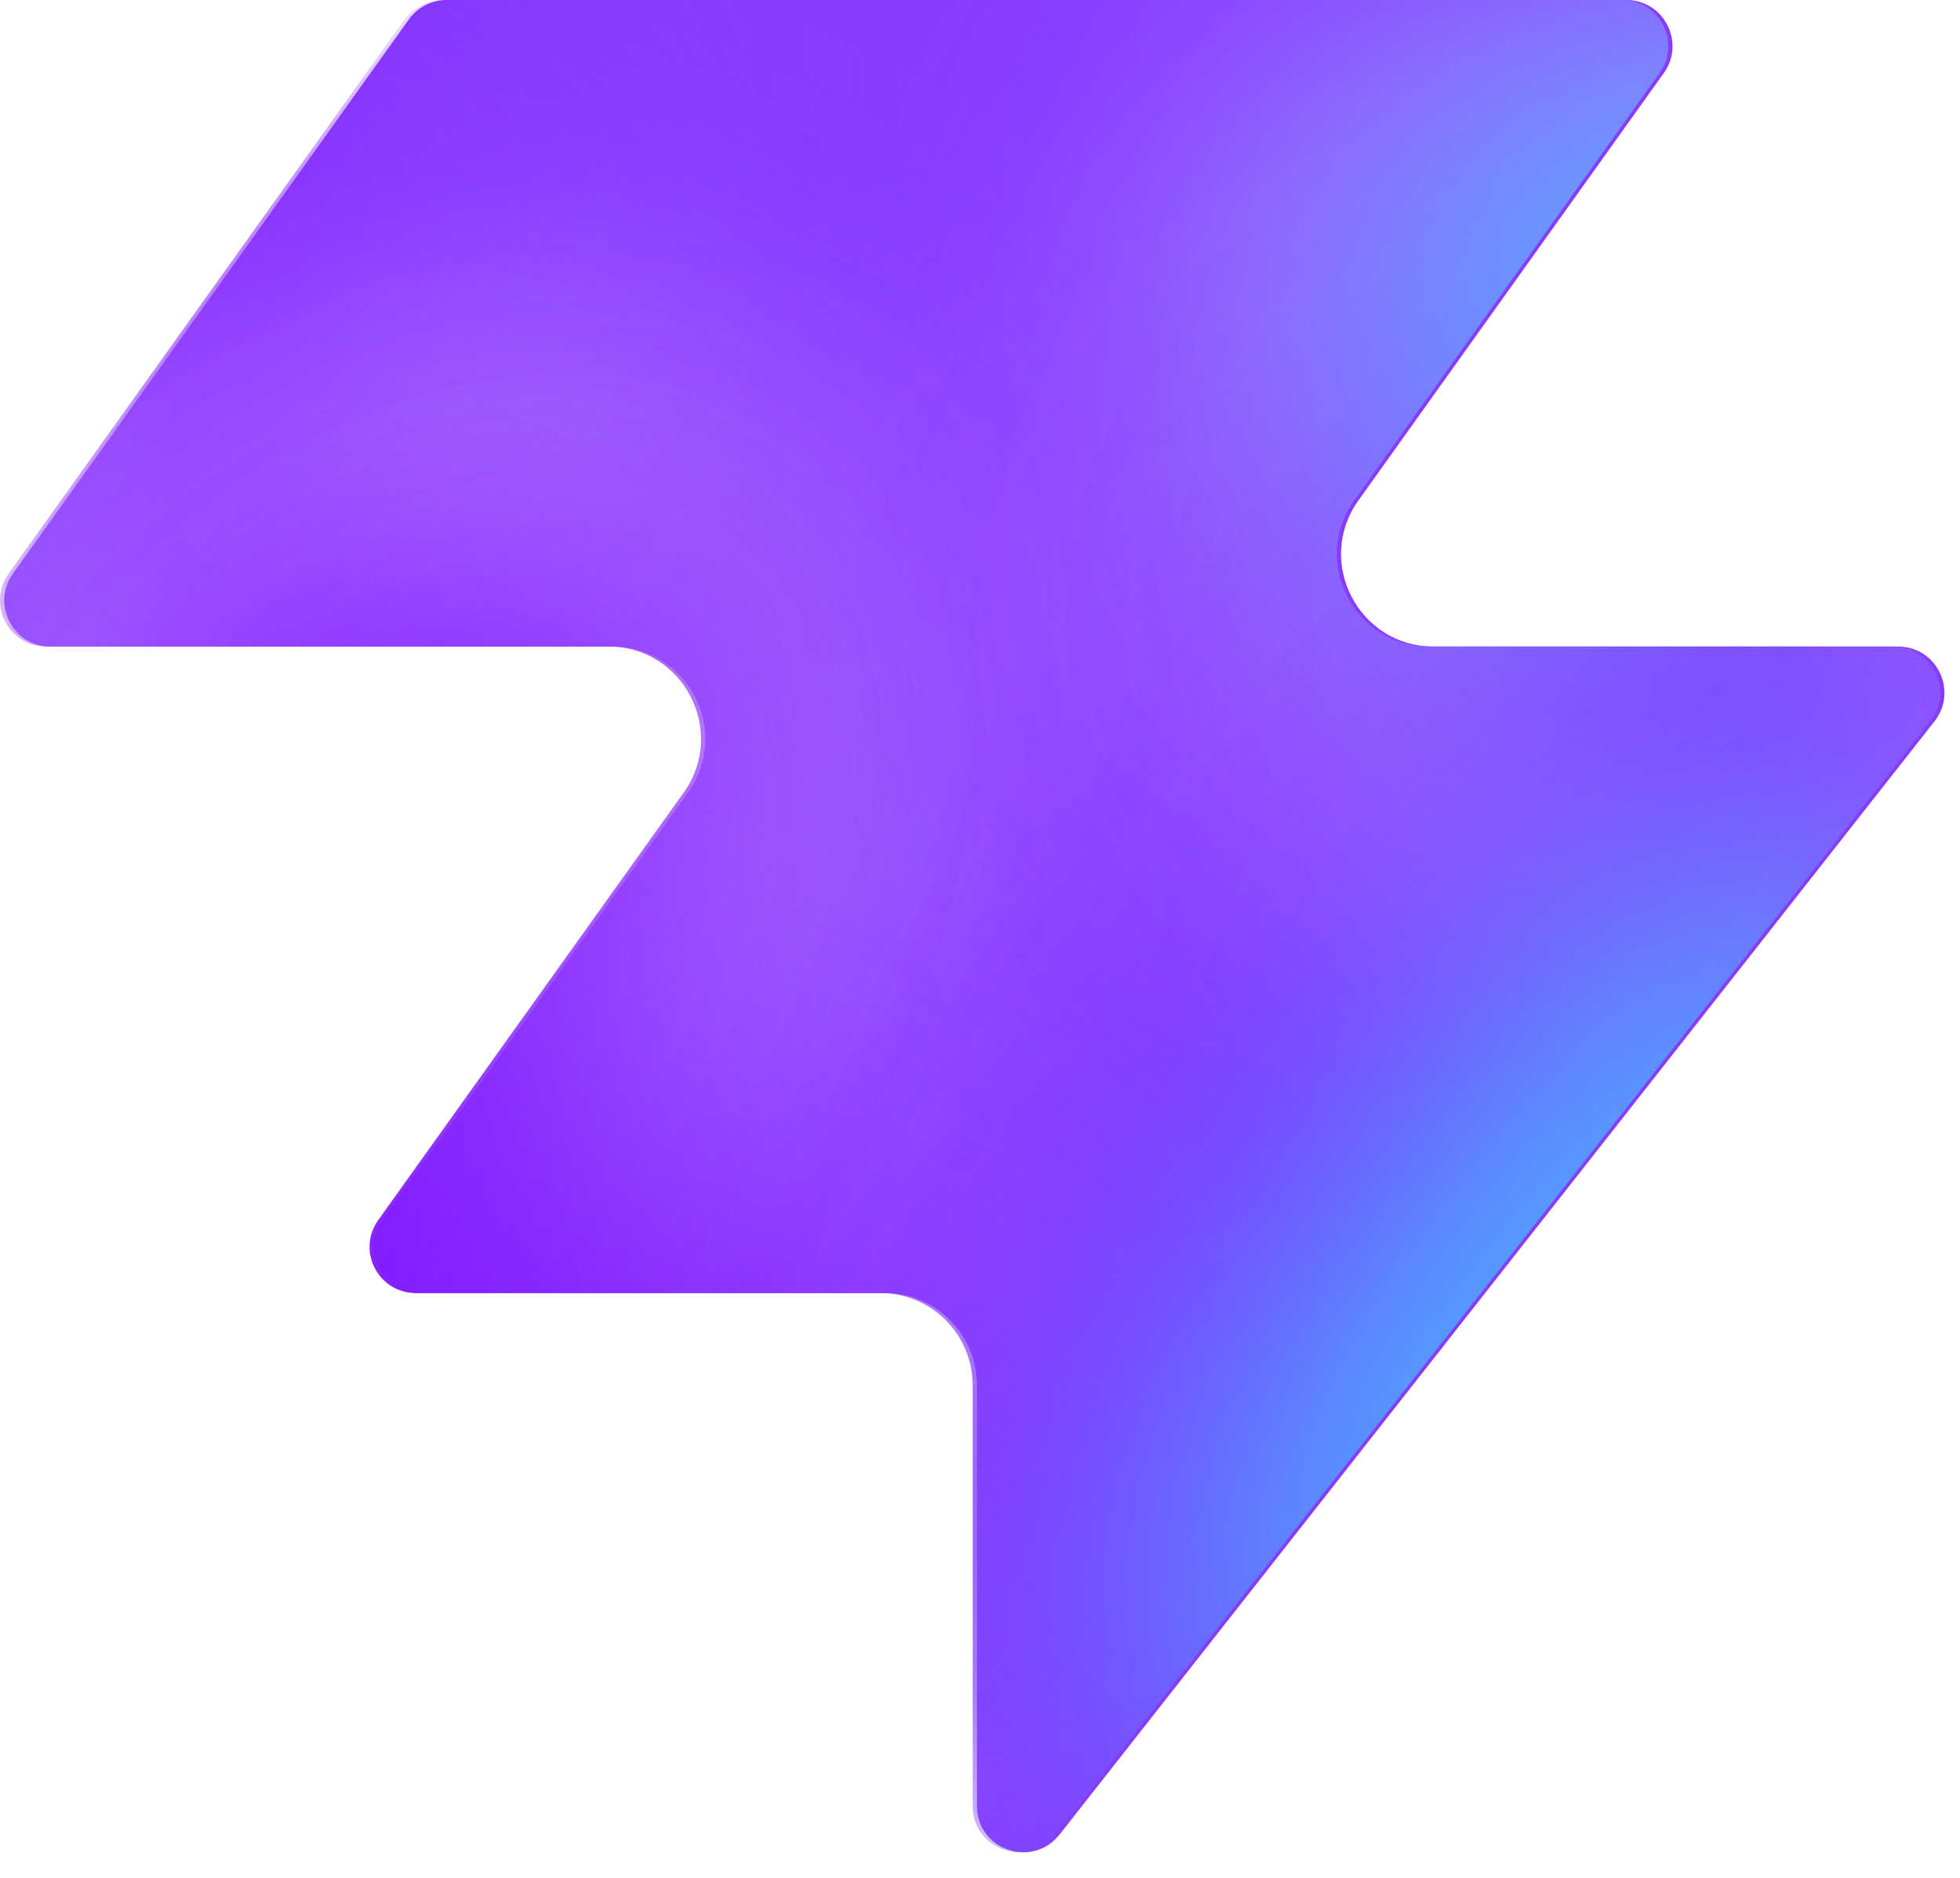
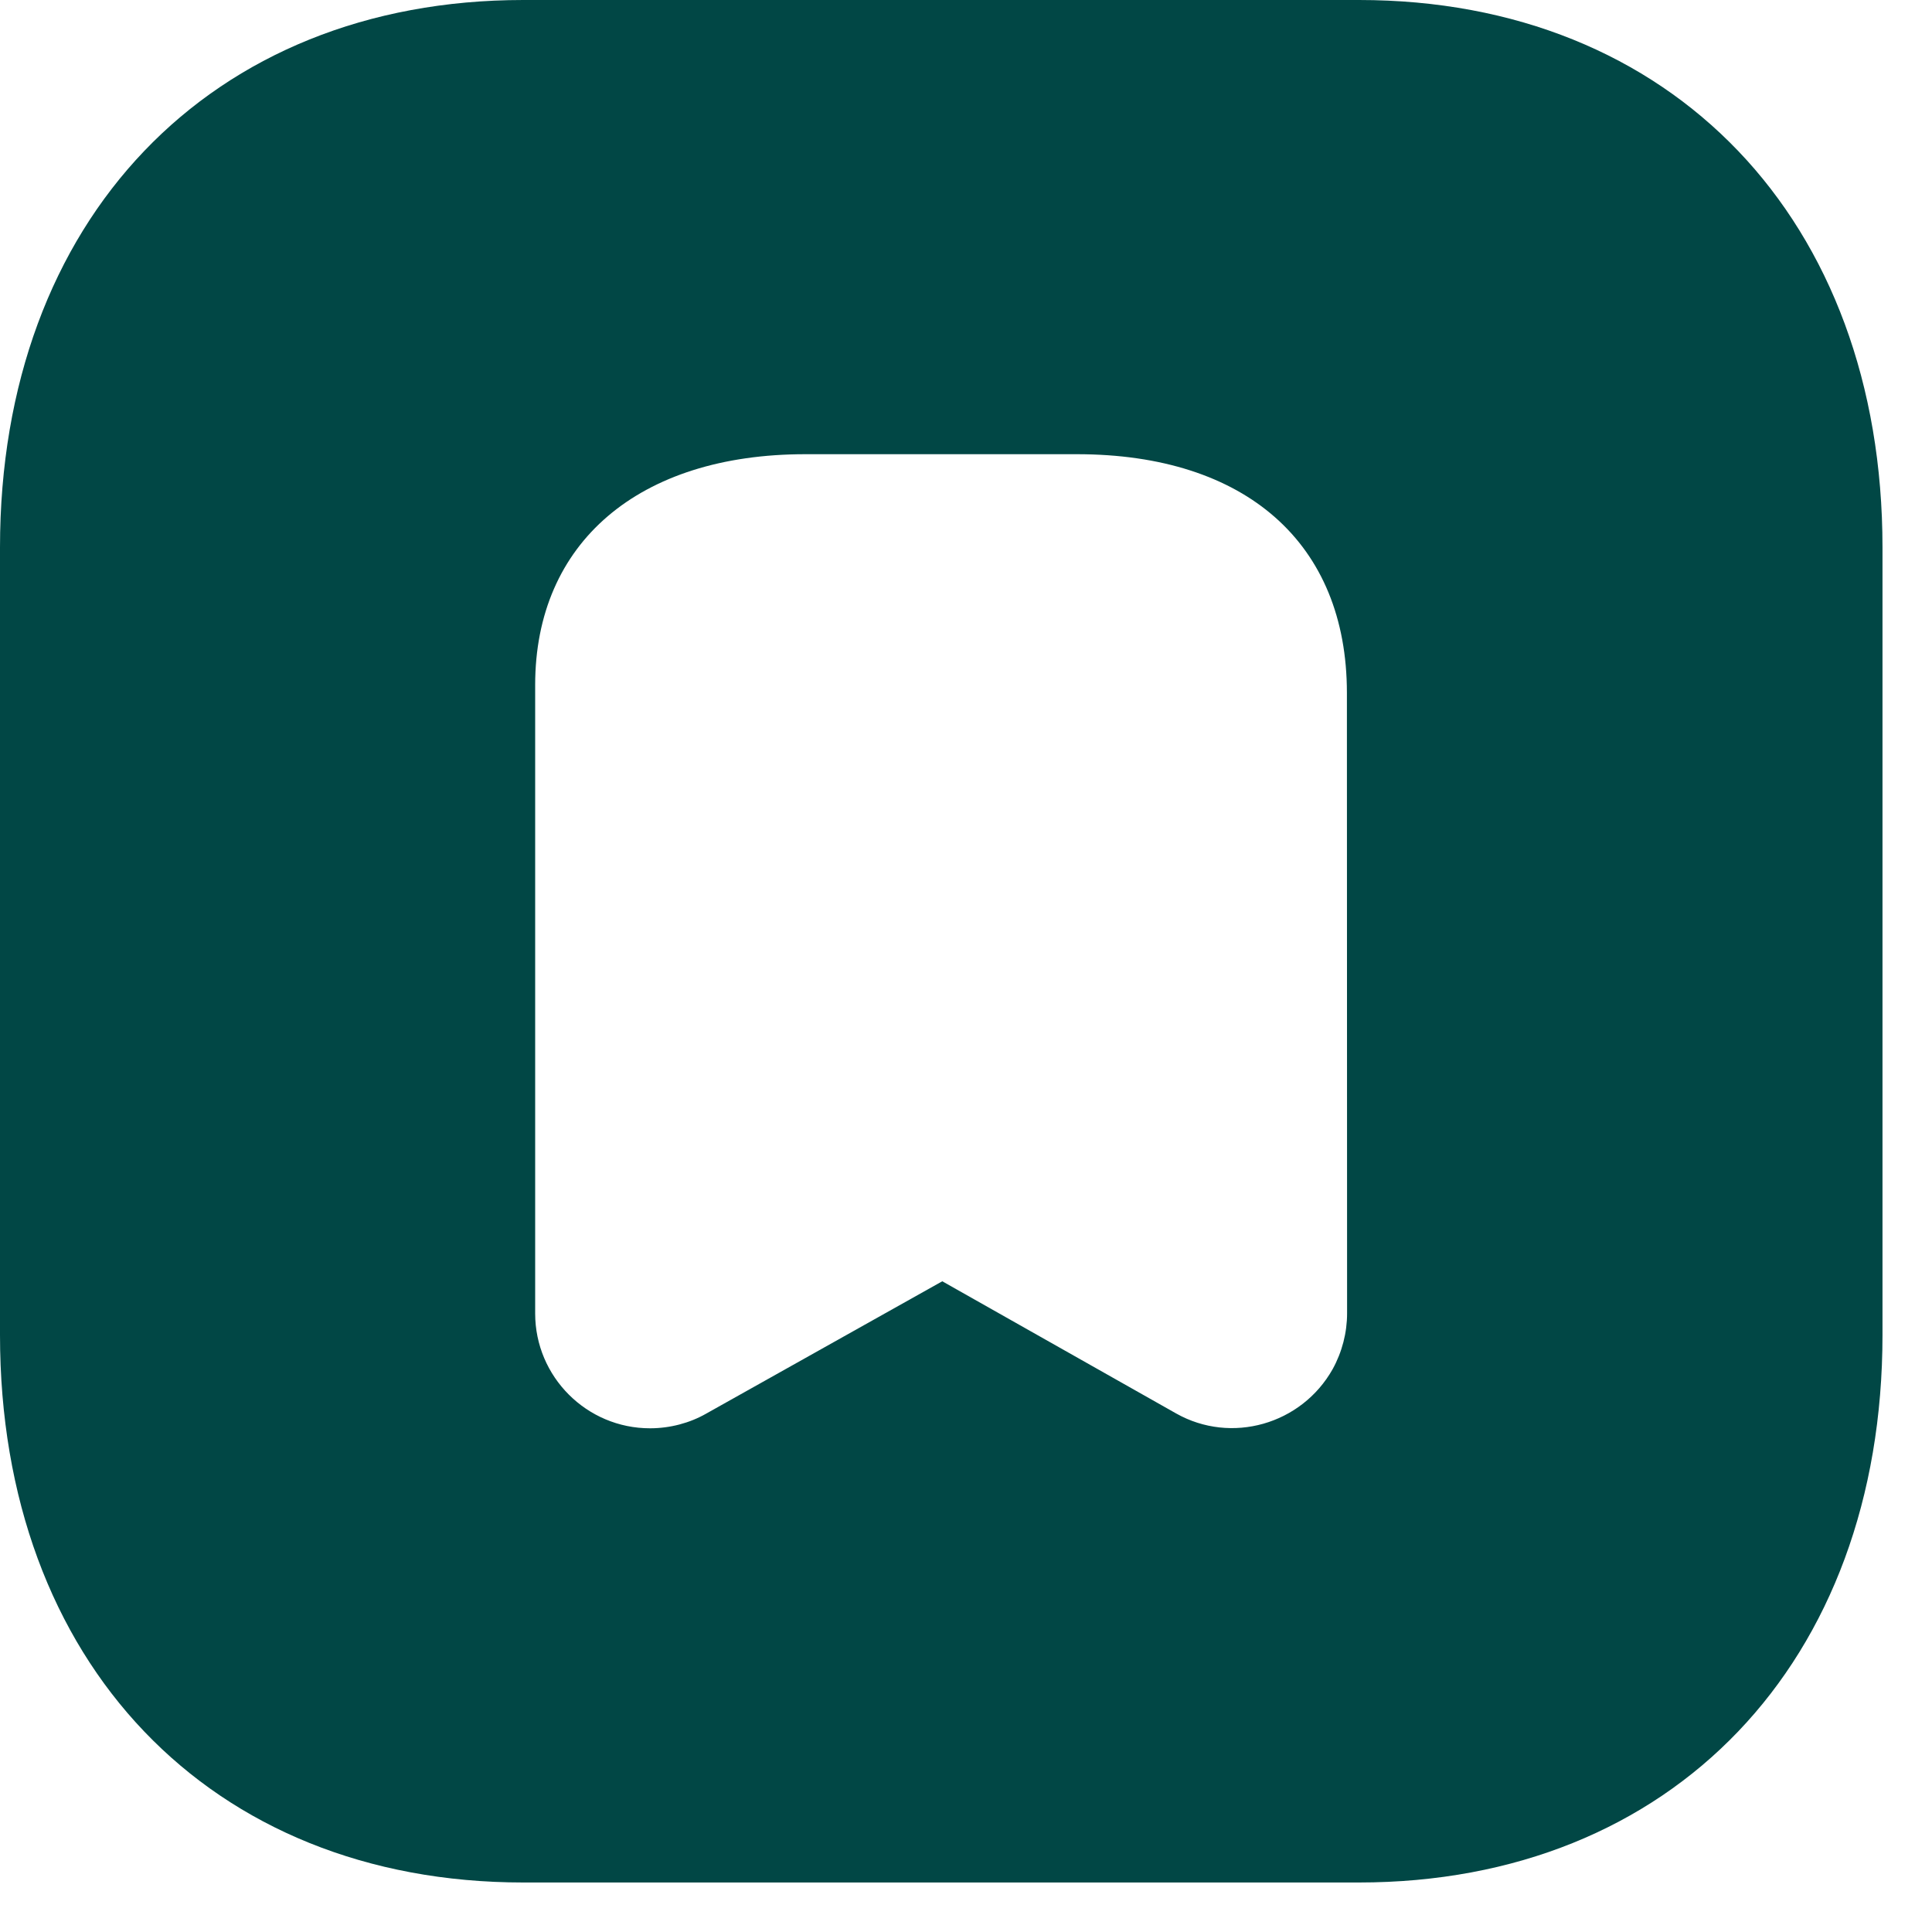
- <svg xmlns="http://www.w3.org/2000/svg" width="48" height="46" fill="none" viewBox="0 0 48 46">
-   <path fill="#863bff" d="M25.946 44.938c-.664.845-2.021.375-2.021-.698V33.937a2.26 2.26 0 0 0-2.262-2.262H10.287c-.92 0-1.456-1.04-.92-1.788l7.48-10.471c1.07-1.497 0-3.578-1.842-3.578H1.237c-.92 0-1.456-1.04-.92-1.788L10.013.474c.214-.297.556-.474.92-.474h28.894c.92 0 1.456 1.04.92 1.788l-7.48 10.471c-1.07 1.498 0 3.579 1.842 3.579h11.377c.943 0 1.473 1.088.89 1.83L25.947 44.94z" style="fill:#863bff;fill:color(display-p3 .525 .23 1);fill-opacity:1" />
-   <mask id="a" width="48" height="46" x="0" y="0" maskUnits="userSpaceOnUse" style="mask-type:alpha">
-     <path fill="#000" d="M25.842 44.938c-.664.844-2.021.375-2.021-.698V33.937a2.26 2.26 0 0 0-2.262-2.262H10.183c-.92 0-1.456-1.04-.92-1.788l7.48-10.471c1.07-1.498 0-3.579-1.842-3.579H1.133c-.92 0-1.456-1.04-.92-1.787L9.91.473c.214-.297.556-.474.92-.474h28.894c.92 0 1.456 1.04.92 1.788l-7.48 10.471c-1.07 1.498 0 3.578 1.842 3.578h11.377c.943 0 1.473 1.088.89 1.832L25.843 44.94z" style="fill:#000;fill-opacity:1" />
-   </mask>
-   <g mask="url(#a)">
-     <g filter="url(#b)">
-       <ellipse cx="5.508" cy="14.704" fill="#ede6ff" rx="5.508" ry="14.704" style="fill:#ede6ff;fill:color(display-p3 .927 .903 1);fill-opacity:1" transform="matrix(.00324 1 1 -.00324 -4.47 31.516)" />
-     </g>
-     <g filter="url(#c)">
-       <ellipse cx="10.399" cy="29.851" fill="#ede6ff" rx="10.399" ry="29.851" style="fill:#ede6ff;fill:color(display-p3 .927 .903 1);fill-opacity:1" transform="matrix(.00324 1 1 -.00324 -39.328 7.883)" />
-     </g>
-     <g filter="url(#d)">
-       <ellipse cx="5.508" cy="30.487" fill="#7e14ff" rx="5.508" ry="30.487" style="fill:#7e14ff;fill:color(display-p3 .492 .077 1);fill-opacity:1" transform="rotate(89.814 -25.913 -14.639)scale(1 -1)" />
-     </g>
-     <g filter="url(#e)">
-       <ellipse cx="5.508" cy="30.599" fill="#7e14ff" rx="5.508" ry="30.599" style="fill:#7e14ff;fill:color(display-p3 .492 .077 1);fill-opacity:1" transform="rotate(89.814 -32.644 -3.334)scale(1 -1)" />
-     </g>
-     <g filter="url(#f)">
-       <ellipse cx="5.508" cy="30.599" fill="#7e14ff" rx="5.508" ry="30.599" style="fill:#7e14ff;fill:color(display-p3 .492 .077 1);fill-opacity:1" transform="matrix(.00324 1 1 -.00324 -34.34 30.47)" />
-     </g>
-     <g filter="url(#g)">
-       <ellipse cx="14.072" cy="22.078" fill="#ede6ff" rx="14.072" ry="22.078" style="fill:#ede6ff;fill:color(display-p3 .927 .903 1);fill-opacity:1" transform="rotate(93.35 24.506 48.493)scale(-1 1)" />
-     </g>
-     <g filter="url(#h)">
-       <ellipse cx="3.47" cy="21.501" fill="#7e14ff" rx="3.47" ry="21.501" style="fill:#7e14ff;fill:color(display-p3 .492 .077 1);fill-opacity:1" transform="rotate(89.009 28.708 47.59)scale(-1 1)" />
-     </g>
-     <g filter="url(#i)">
-       <ellipse cx="3.47" cy="21.501" fill="#7e14ff" rx="3.47" ry="21.501" style="fill:#7e14ff;fill:color(display-p3 .492 .077 1);fill-opacity:1" transform="rotate(89.009 28.708 47.59)scale(-1 1)" />
-     </g>
-     <g filter="url(#j)">
-       <ellipse cx=".387" cy="8.972" fill="#7e14ff" rx="4.407" ry="29.108" style="fill:#7e14ff;fill:color(display-p3 .492 .077 1);fill-opacity:1" transform="rotate(39.51 .387 8.972)" />
-     </g>
-     <g filter="url(#k)">
-       <ellipse cx="47.523" cy="-6.092" fill="#7e14ff" rx="4.407" ry="29.108" style="fill:#7e14ff;fill:color(display-p3 .492 .077 1);fill-opacity:1" transform="rotate(37.892 47.523 -6.092)" />
-     </g>
-     <g filter="url(#l)">
-       <ellipse cx="41.412" cy="6.333" fill="#47bfff" rx="5.971" ry="9.665" style="fill:#47bfff;fill:color(display-p3 .28 .748 1);fill-opacity:1" transform="rotate(37.892 41.412 6.333)" />
-     </g>
-     <g filter="url(#m)">
-       <ellipse cx="-1.879" cy="38.332" fill="#7e14ff" rx="4.407" ry="29.108" style="fill:#7e14ff;fill:color(display-p3 .492 .077 1);fill-opacity:1" transform="rotate(37.892 -1.88 38.332)" />
-     </g>
-     <g filter="url(#n)">
-       <ellipse cx="-1.879" cy="38.332" fill="#7e14ff" rx="4.407" ry="29.108" style="fill:#7e14ff;fill:color(display-p3 .492 .077 1);fill-opacity:1" transform="rotate(37.892 -1.88 38.332)" />
-     </g>
-     <g filter="url(#o)">
-       <ellipse cx="35.651" cy="29.907" fill="#7e14ff" rx="4.407" ry="29.108" style="fill:#7e14ff;fill:color(display-p3 .492 .077 1);fill-opacity:1" transform="rotate(37.892 35.651 29.907)" />
-     </g>
-     <g filter="url(#p)">
-       <ellipse cx="38.418" cy="32.4" fill="#47bfff" rx="5.971" ry="15.297" style="fill:#47bfff;fill:color(display-p3 .28 .748 1);fill-opacity:1" transform="rotate(37.892 38.418 32.4)" />
-     </g>
-   </g>
-   <defs>
-     <filter id="b" width="60.045" height="41.654" x="-19.77" y="16.149" color-interpolation-filters="sRGB" filterUnits="userSpaceOnUse">
-       <feFlood flood-opacity="0" result="BackgroundImageFix" />
-       <feBlend in="SourceGraphic" in2="BackgroundImageFix" result="shape" />
-       <feGaussianBlur result="effect1_foregroundBlur_2002_17158" stdDeviation="7.659" />
-     </filter>
-     <filter id="c" width="90.34" height="51.437" x="-54.613" y="-7.533" color-interpolation-filters="sRGB" filterUnits="userSpaceOnUse">
-       <feFlood flood-opacity="0" result="BackgroundImageFix" />
-       <feBlend in="SourceGraphic" in2="BackgroundImageFix" result="shape" />
-       <feGaussianBlur result="effect1_foregroundBlur_2002_17158" stdDeviation="7.659" />
-     </filter>
-     <filter id="d" width="79.355" height="29.4" x="-49.64" y="2.03" color-interpolation-filters="sRGB" filterUnits="userSpaceOnUse">
-       <feFlood flood-opacity="0" result="BackgroundImageFix" />
-       <feBlend in="SourceGraphic" in2="BackgroundImageFix" result="shape" />
-       <feGaussianBlur result="effect1_foregroundBlur_2002_17158" stdDeviation="4.596" />
-     </filter>
-     <filter id="e" width="79.579" height="29.4" x="-45.045" y="20.029" color-interpolation-filters="sRGB" filterUnits="userSpaceOnUse">
-       <feFlood flood-opacity="0" result="BackgroundImageFix" />
-       <feBlend in="SourceGraphic" in2="BackgroundImageFix" result="shape" />
-       <feGaussianBlur result="effect1_foregroundBlur_2002_17158" stdDeviation="4.596" />
-     </filter>
-     <filter id="f" width="79.579" height="29.4" x="-43.513" y="21.178" color-interpolation-filters="sRGB" filterUnits="userSpaceOnUse">
-       <feFlood flood-opacity="0" result="BackgroundImageFix" />
-       <feBlend in="SourceGraphic" in2="BackgroundImageFix" result="shape" />
-       <feGaussianBlur result="effect1_foregroundBlur_2002_17158" stdDeviation="4.596" />
-     </filter>
-     <filter id="g" width="74.749" height="58.852" x="15.756" y="-17.901" color-interpolation-filters="sRGB" filterUnits="userSpaceOnUse">
-       <feFlood flood-opacity="0" result="BackgroundImageFix" />
-       <feBlend in="SourceGraphic" in2="BackgroundImageFix" result="shape" />
-       <feGaussianBlur result="effect1_foregroundBlur_2002_17158" stdDeviation="7.659" />
-     </filter>
-     <filter id="h" width="61.377" height="25.362" x="23.548" y="2.284" color-interpolation-filters="sRGB" filterUnits="userSpaceOnUse">
-       <feFlood flood-opacity="0" result="BackgroundImageFix" />
-       <feBlend in="SourceGraphic" in2="BackgroundImageFix" result="shape" />
-       <feGaussianBlur result="effect1_foregroundBlur_2002_17158" stdDeviation="4.596" />
-     </filter>
-     <filter id="i" width="61.377" height="25.362" x="23.548" y="2.284" color-interpolation-filters="sRGB" filterUnits="userSpaceOnUse">
-       <feFlood flood-opacity="0" result="BackgroundImageFix" />
-       <feBlend in="SourceGraphic" in2="BackgroundImageFix" result="shape" />
-       <feGaussianBlur result="effect1_foregroundBlur_2002_17158" stdDeviation="4.596" />
-     </filter>
-     <filter id="j" width="56.045" height="63.649" x="-27.636" y="-22.853" color-interpolation-filters="sRGB" filterUnits="userSpaceOnUse">
-       <feFlood flood-opacity="0" result="BackgroundImageFix" />
-       <feBlend in="SourceGraphic" in2="BackgroundImageFix" result="shape" />
-       <feGaussianBlur result="effect1_foregroundBlur_2002_17158" stdDeviation="4.596" />
-     </filter>
-     <filter id="k" width="54.814" height="64.646" x="20.116" y="-38.415" color-interpolation-filters="sRGB" filterUnits="userSpaceOnUse">
-       <feFlood flood-opacity="0" result="BackgroundImageFix" />
-       <feBlend in="SourceGraphic" in2="BackgroundImageFix" result="shape" />
-       <feGaussianBlur result="effect1_foregroundBlur_2002_17158" stdDeviation="4.596" />
-     </filter>
-     <filter id="l" width="33.541" height="35.313" x="24.641" y="-11.323" color-interpolation-filters="sRGB" filterUnits="userSpaceOnUse">
-       <feFlood flood-opacity="0" result="BackgroundImageFix" />
-       <feBlend in="SourceGraphic" in2="BackgroundImageFix" result="shape" />
-       <feGaussianBlur result="effect1_foregroundBlur_2002_17158" stdDeviation="4.596" />
-     </filter>
-     <filter id="m" width="54.814" height="64.646" x="-29.286" y="6.009" color-interpolation-filters="sRGB" filterUnits="userSpaceOnUse">
-       <feFlood flood-opacity="0" result="BackgroundImageFix" />
-       <feBlend in="SourceGraphic" in2="BackgroundImageFix" result="shape" />
-       <feGaussianBlur result="effect1_foregroundBlur_2002_17158" stdDeviation="4.596" />
-     </filter>
-     <filter id="n" width="54.814" height="64.646" x="-29.286" y="6.009" color-interpolation-filters="sRGB" filterUnits="userSpaceOnUse">
-       <feFlood flood-opacity="0" result="BackgroundImageFix" />
-       <feBlend in="SourceGraphic" in2="BackgroundImageFix" result="shape" />
-       <feGaussianBlur result="effect1_foregroundBlur_2002_17158" stdDeviation="4.596" />
-     </filter>
-     <filter id="o" width="54.814" height="64.646" x="8.244" y="-2.416" color-interpolation-filters="sRGB" filterUnits="userSpaceOnUse">
-       <feFlood flood-opacity="0" result="BackgroundImageFix" />
-       <feBlend in="SourceGraphic" in2="BackgroundImageFix" result="shape" />
-       <feGaussianBlur result="effect1_foregroundBlur_2002_17158" stdDeviation="4.596" />
-     </filter>
-     <filter id="p" width="39.409" height="43.623" x="18.713" y="10.588" color-interpolation-filters="sRGB" filterUnits="userSpaceOnUse">
-       <feFlood flood-opacity="0" result="BackgroundImageFix" />
-       <feBlend in="SourceGraphic" in2="BackgroundImageFix" result="shape" />
-       <feGaussianBlur result="effect1_foregroundBlur_2002_17158" stdDeviation="4.596" />
-     </filter>
-   </defs>
+ <svg xmlns="http://www.w3.org/2000/svg" width="32" height="32" viewBox="0 0 32 32" fill="none">
+   <path fill-rule="evenodd" clip-rule="evenodd" d="M22.508 31.18H8.668C3.482 31.18 0 27.535 0 22.111V9.068C0 3.645 3.482 0 8.668 0H22.51C27.696 0 31.18 3.645 31.18 9.068V22.111C31.18 27.535 27.694 31.18 22.508 31.18ZM8.864 21.755C8.864 22.804 9.718 23.657 10.766 23.657C11.098 23.657 11.424 23.57 11.697 23.414L15.607 21.222L19.48 23.411C20.392 23.926 21.556 23.595 22.073 22.677C22.229 22.394 22.312 22.074 22.312 21.752L22.309 11.477C22.309 9.001 20.637 7.523 17.836 7.523H13.339C10.579 7.523 8.864 8.988 8.864 11.346V21.755Z" fill="#014745" />
</svg>
